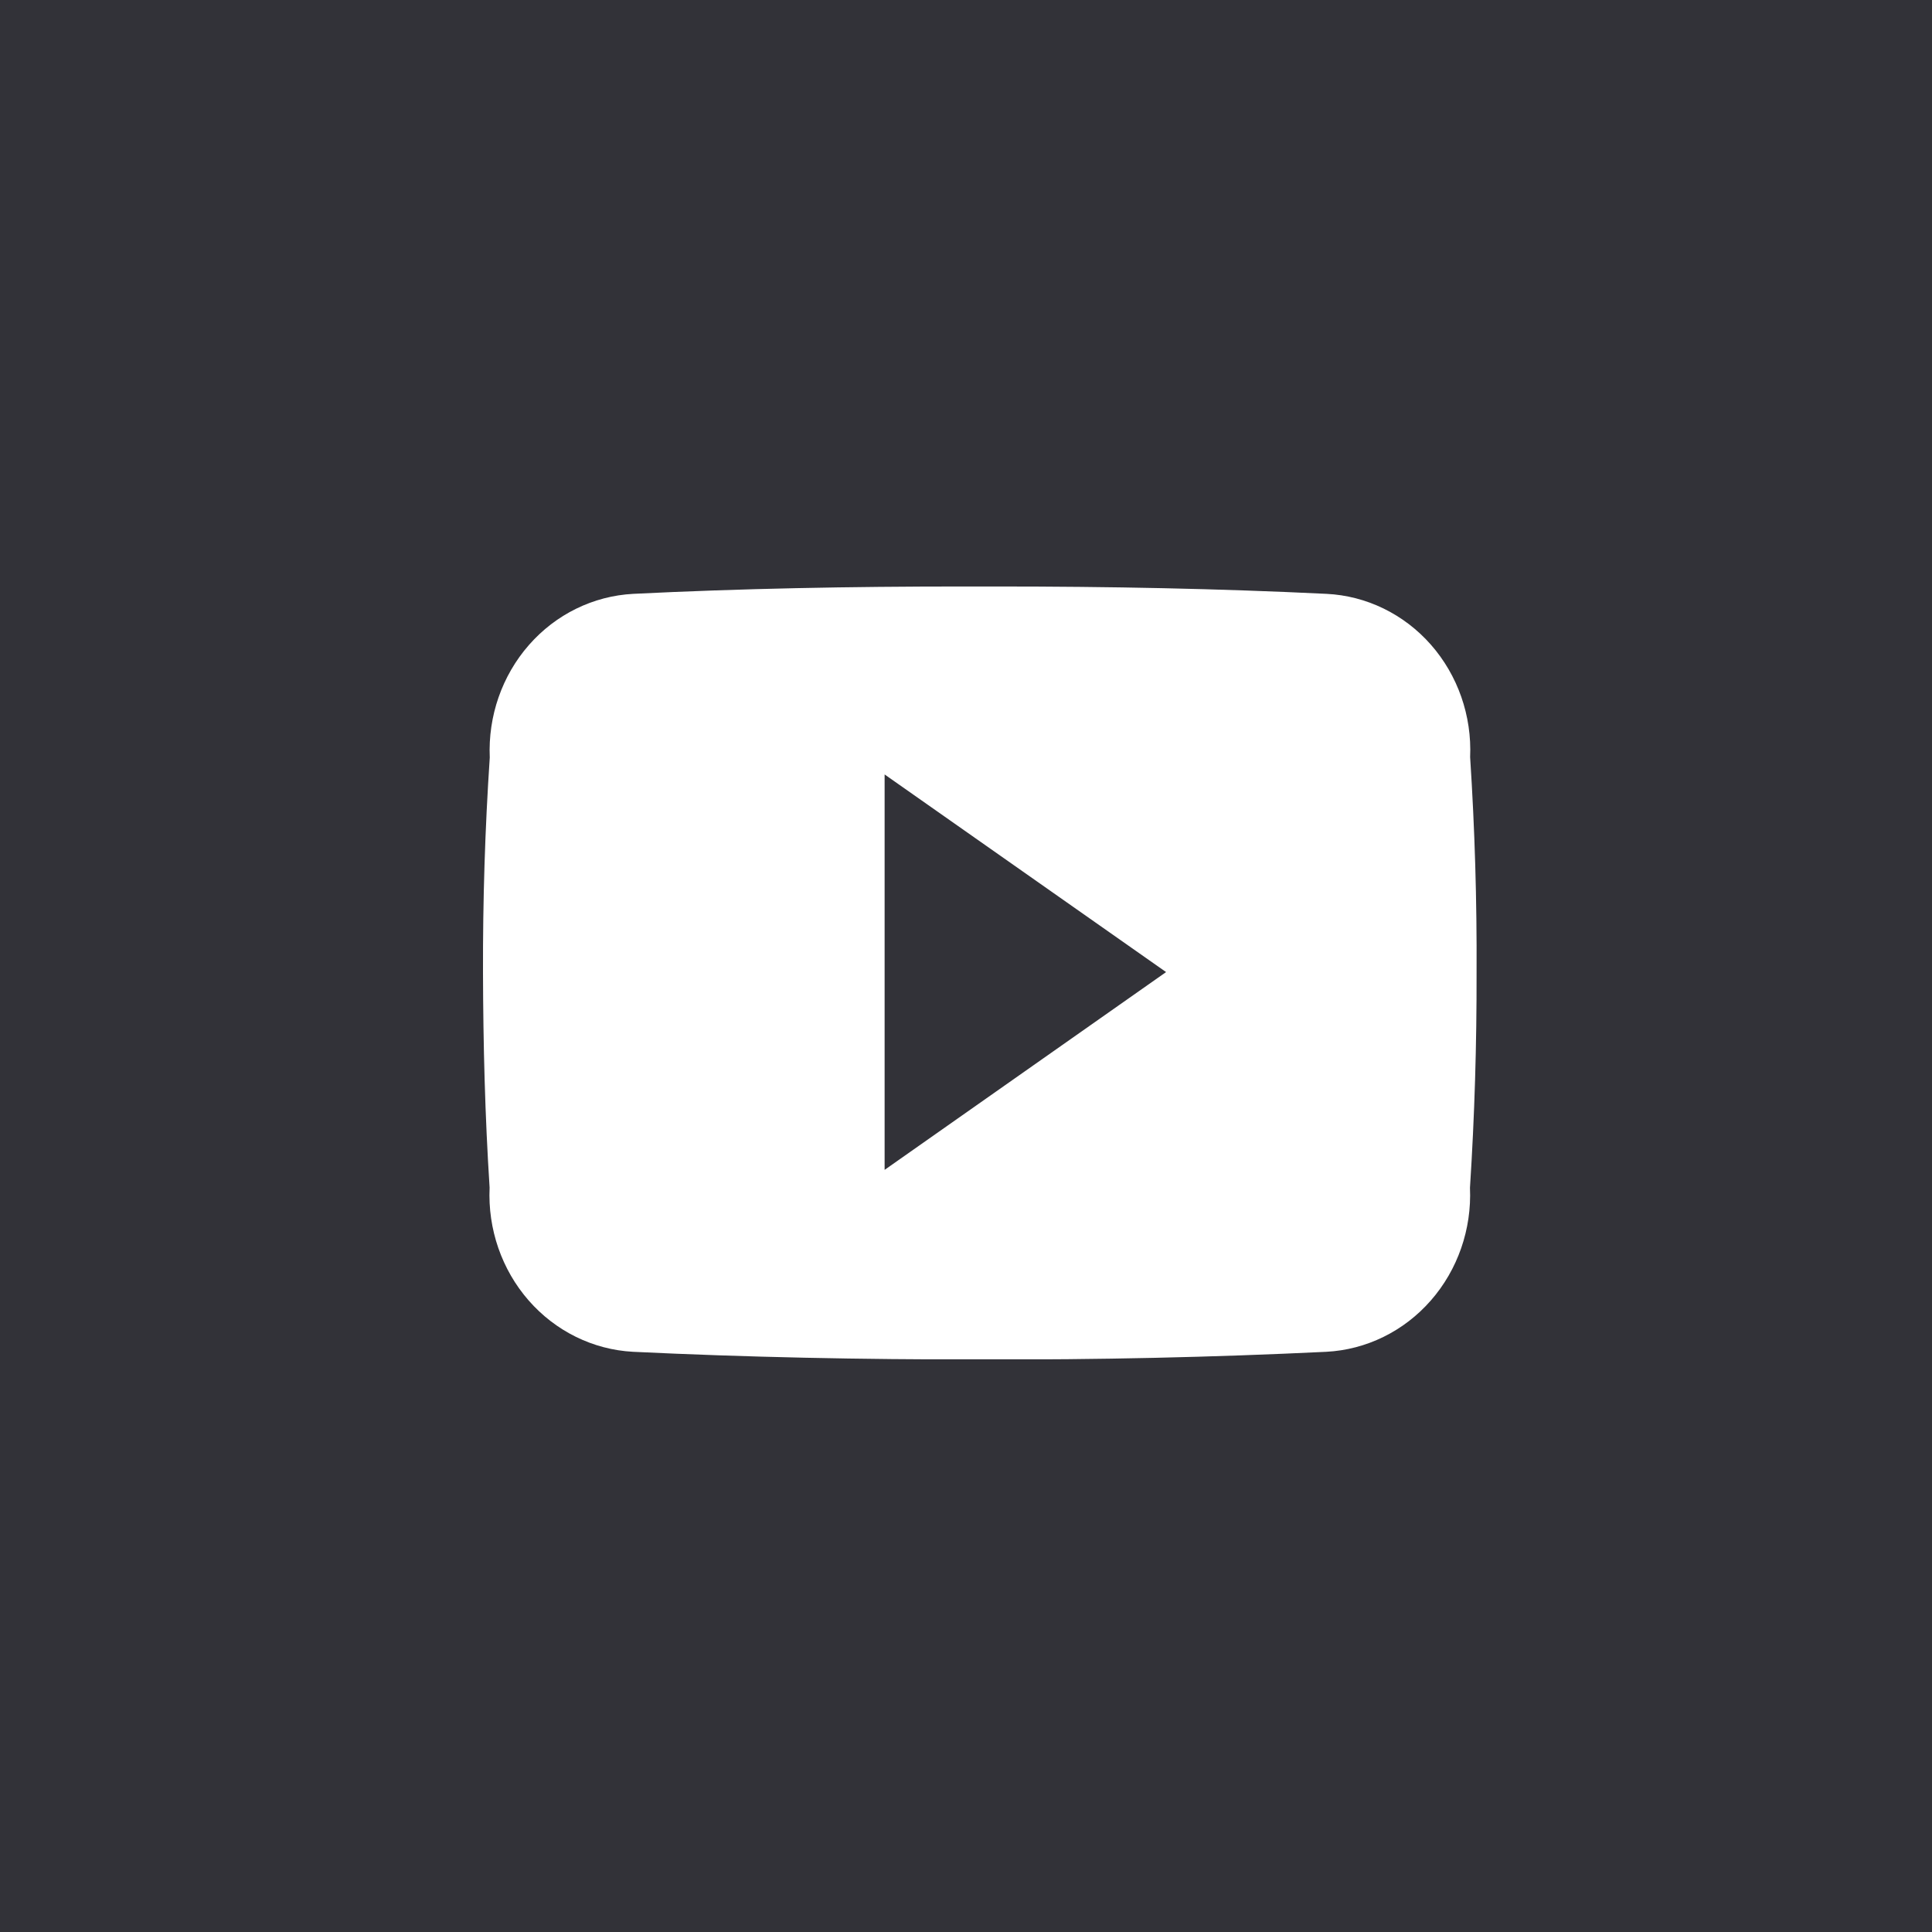
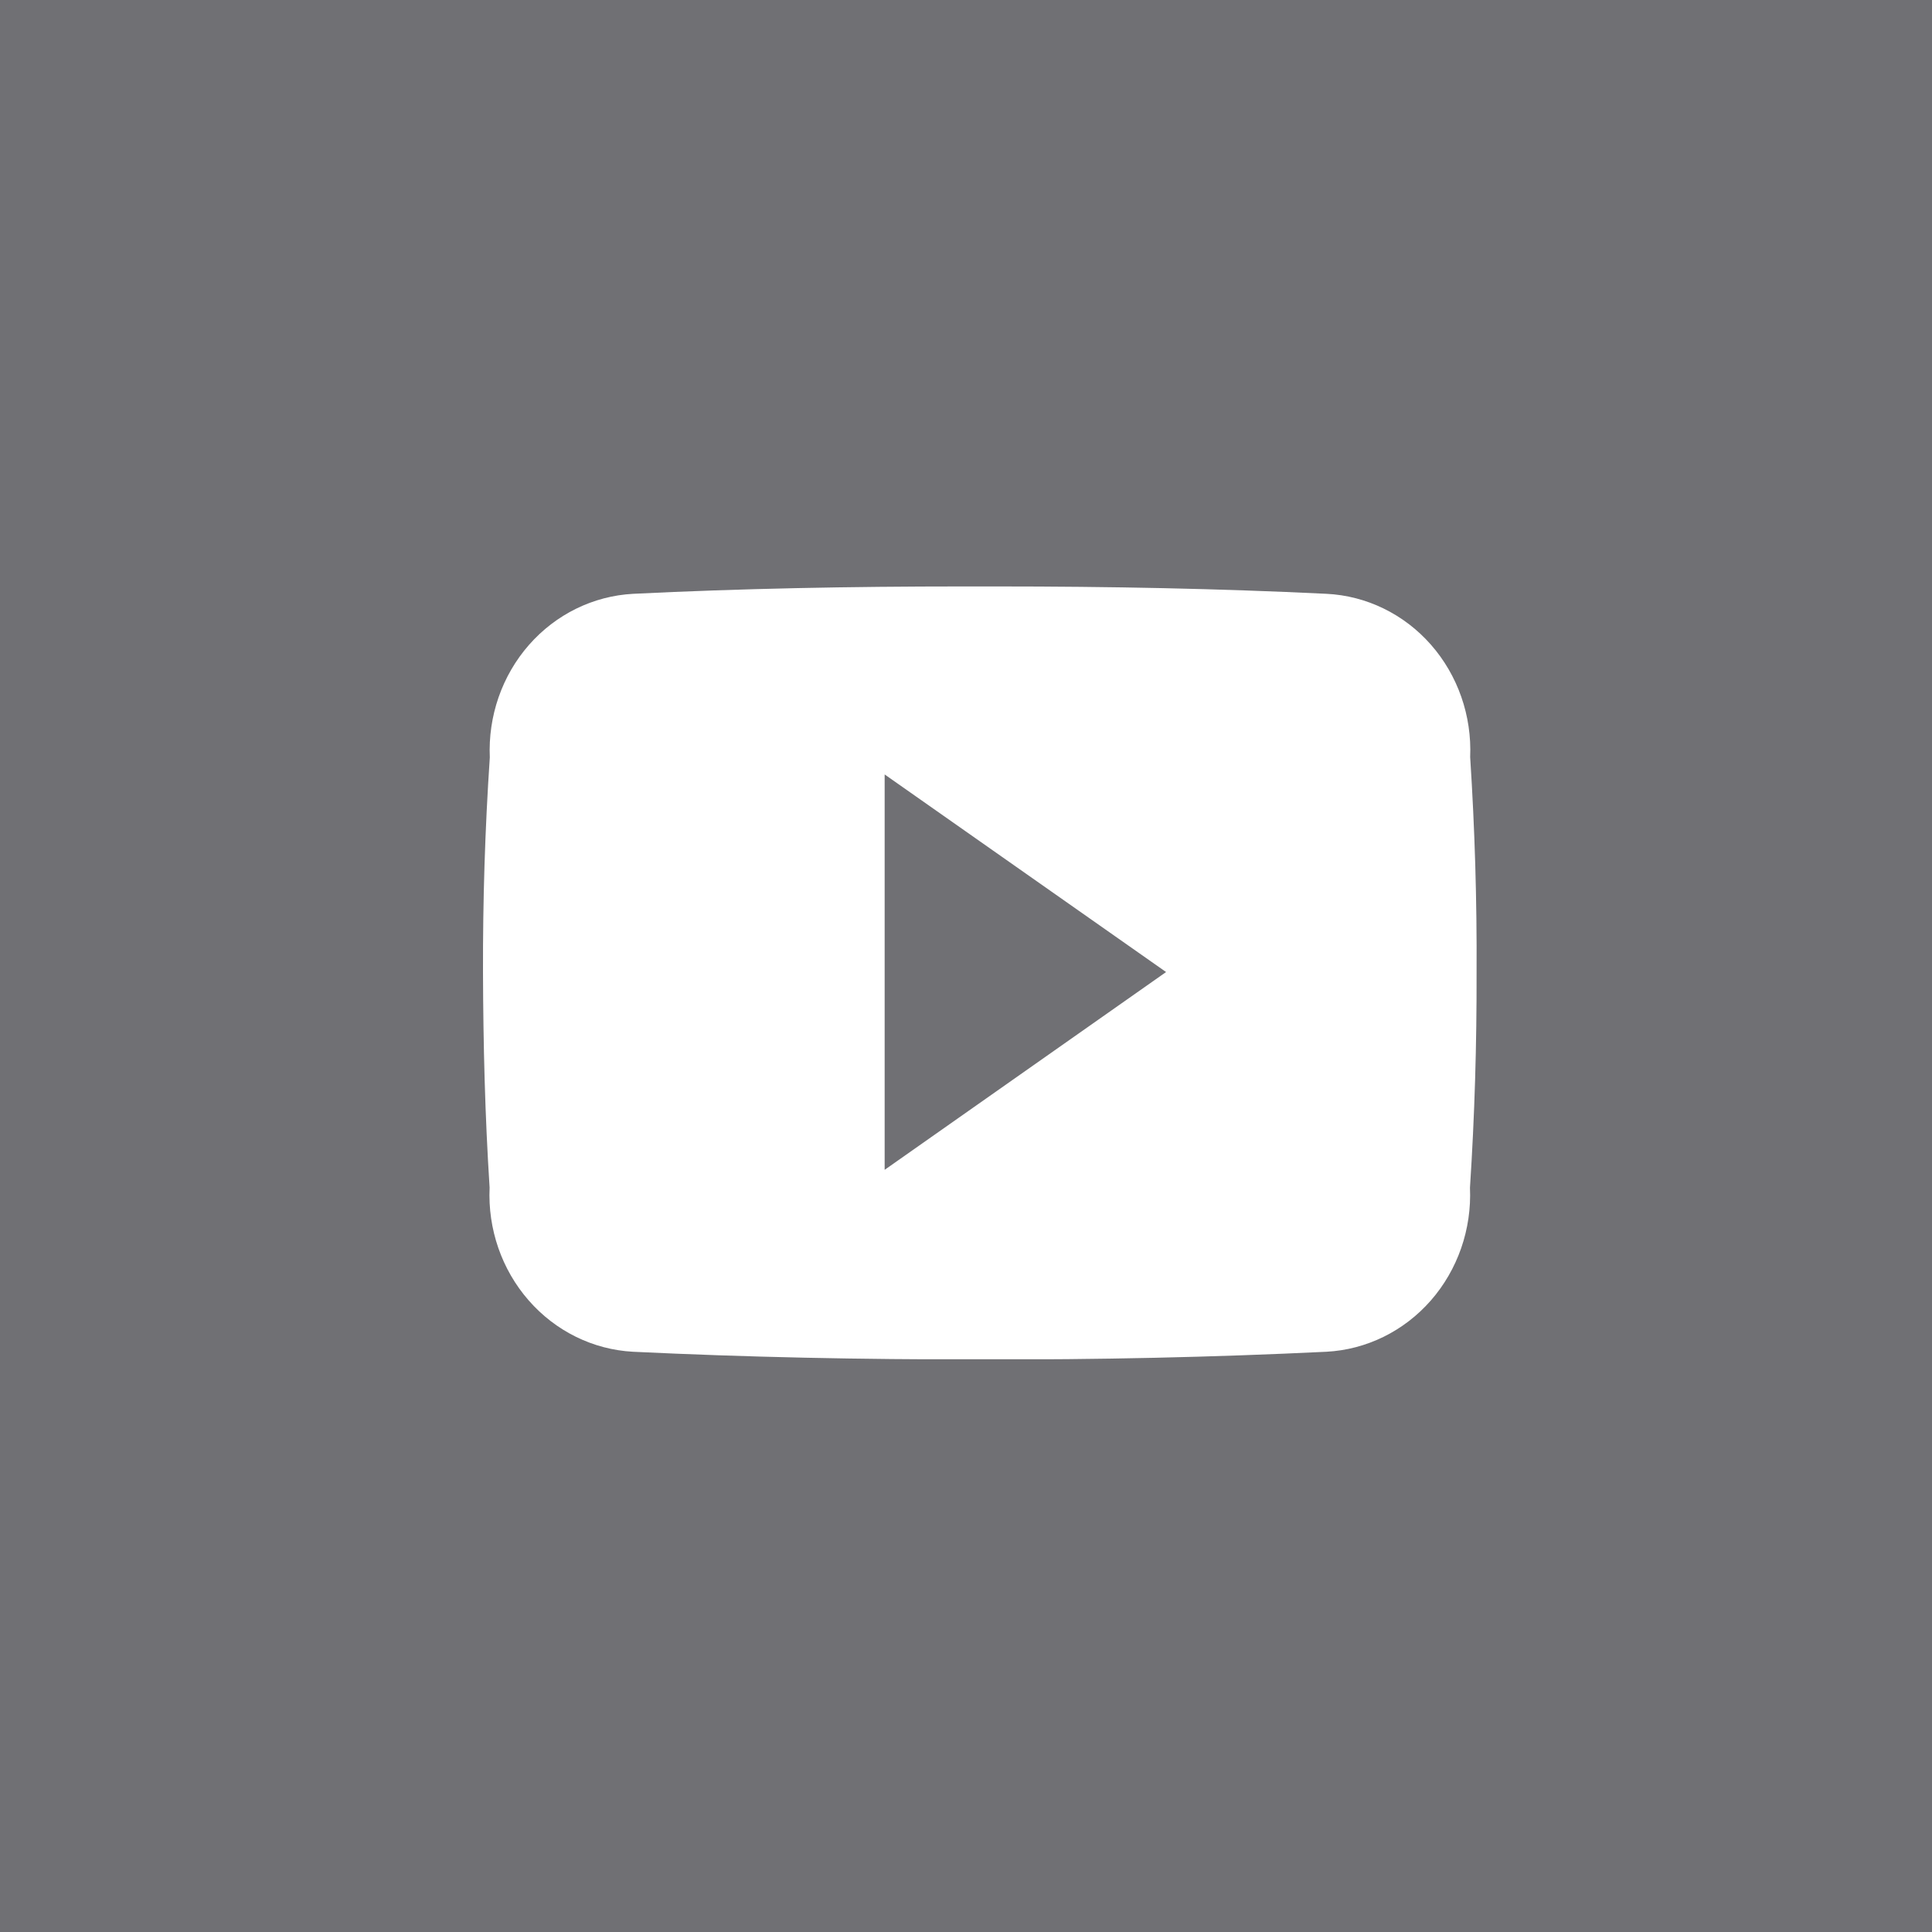
<svg xmlns="http://www.w3.org/2000/svg" width="48" height="48" viewBox="0 0 48 48" fill="none">
-   <rect width="48" height="48" fill="#323238" />
-   <g clip-path="url(#clip0_61385:212)">
-     <path d="M36.525 18.811C36.57 17.782 36.219 16.778 35.55 16.017C34.881 15.257 33.948 14.802 32.956 14.754C30.285 14.624 27.561 14.571 24.778 14.571H23.911C21.134 14.571 18.404 14.621 15.733 14.754C14.741 14.806 13.809 15.262 13.141 16.025C12.473 16.787 12.123 17.792 12.168 18.821C12.049 20.604 11.995 22.38 12 24.161C12.005 25.942 12.049 27.721 12.164 29.506C12.117 30.536 12.466 31.544 13.133 32.308C13.801 33.073 14.734 33.532 15.727 33.585C18.534 33.72 21.413 33.779 24.34 33.775C27.272 33.785 30.143 33.721 32.953 33.585C33.946 33.533 34.88 33.075 35.548 32.311C36.217 31.547 36.567 30.54 36.521 29.51C36.636 27.724 36.689 25.945 36.685 24.16C36.694 22.377 36.641 20.594 36.525 18.811ZM21.978 29.065V19.241L28.971 24.151L21.978 29.065Z" fill="white" />
+   <rect width="48" height="48" fill="#323238" fill-opacity="0.67" />
+   <g clip-path="url(#clip0_1202:848)">
+     <path d="M36.526 18.81C36.57 17.782 36.219 16.777 35.55 16.016C34.881 15.256 33.949 14.802 32.957 14.753C30.285 14.623 27.561 14.57 24.779 14.57H23.911C21.134 14.57 18.404 14.621 15.733 14.753C14.741 14.805 13.809 15.262 13.141 16.024C12.473 16.786 12.124 17.791 12.169 18.82C12.049 20.603 11.995 22.38 12 24.16C12.006 25.941 12.049 27.72 12.164 29.505C12.117 30.535 12.466 31.543 13.134 32.307C13.802 33.072 14.734 33.531 15.728 33.584C18.534 33.719 21.413 33.779 24.341 33.774C27.272 33.784 30.143 33.72 32.953 33.584C33.947 33.532 34.88 33.074 35.549 32.31C36.217 31.546 36.567 30.539 36.521 29.509C36.637 27.724 36.69 25.944 36.685 24.159C36.695 22.376 36.641 20.593 36.526 18.81ZM21.979 29.064V19.241L28.971 24.15L21.979 29.064Z" fill="white" />
  </g>
  <defs>
-     <clipPath id="clip0_61385:212">
-       <rect width="24.686" height="19.2" fill="white" transform="translate(12 14.5712)" />
+     <clipPath id="clip0_1202:848">
+       <rect width="24.686" height="19.2" fill="white" transform="translate(12 14.5703)" />
    </clipPath>
  </defs>
</svg>
